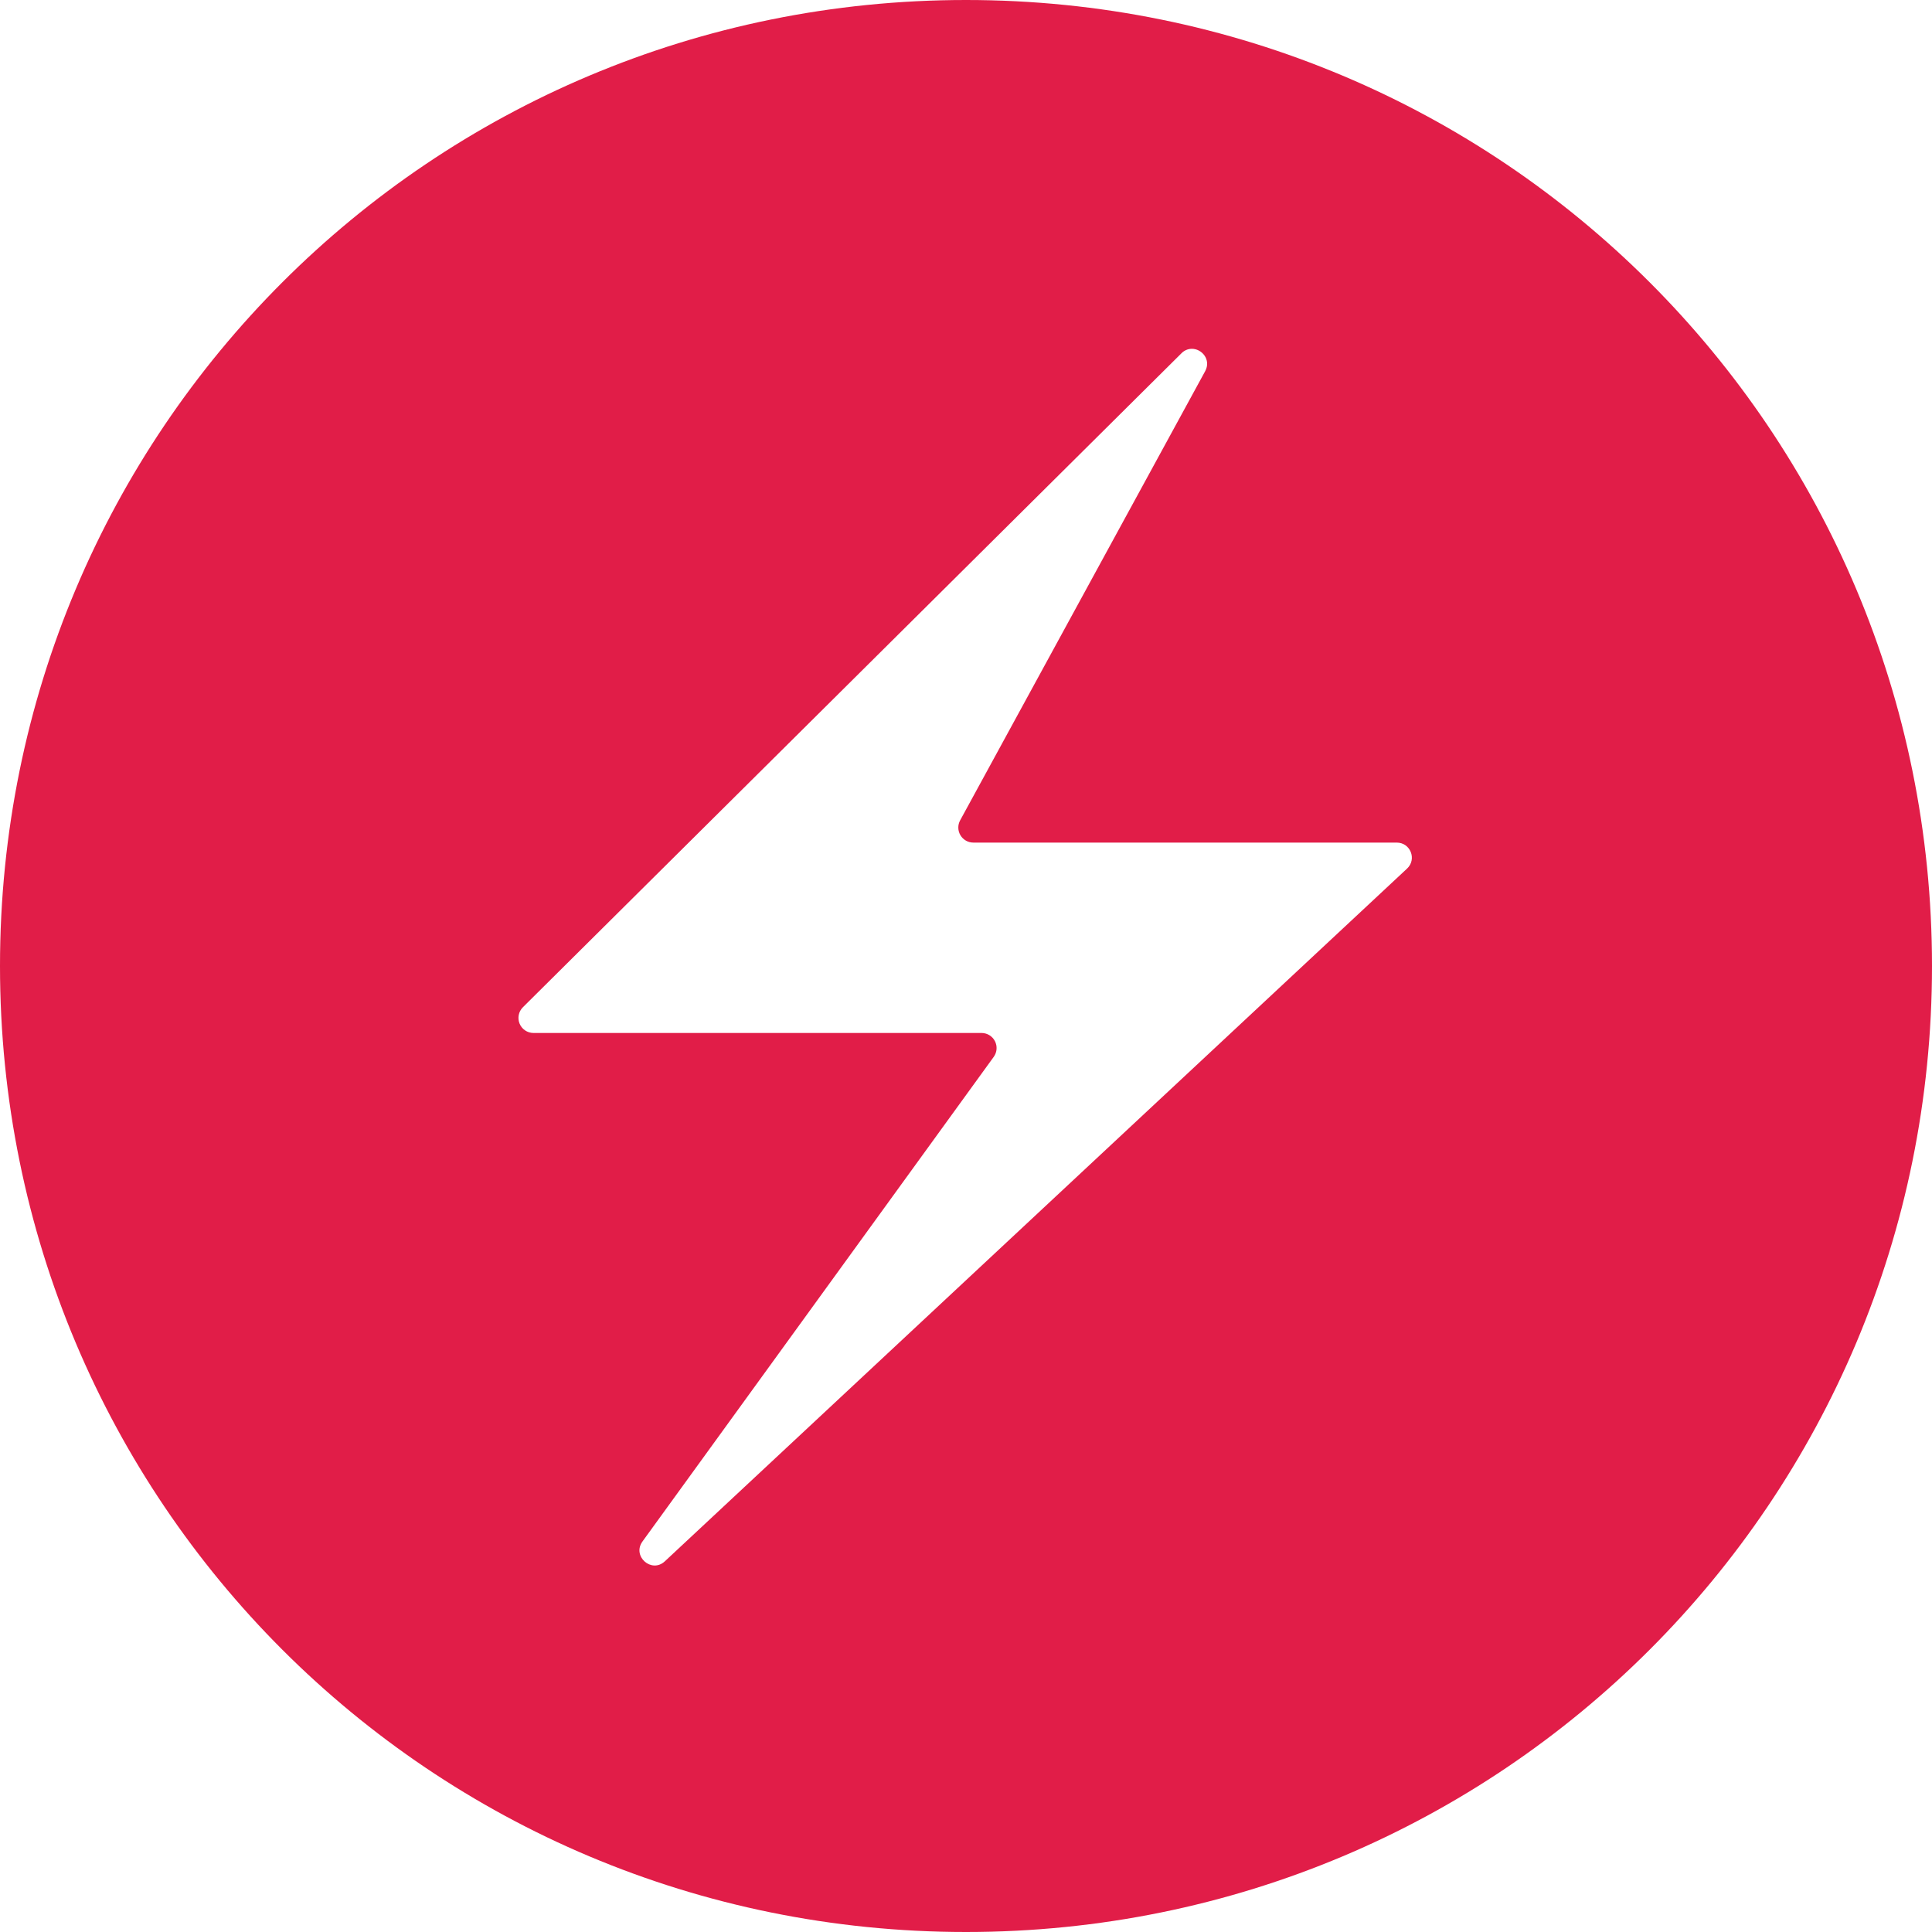
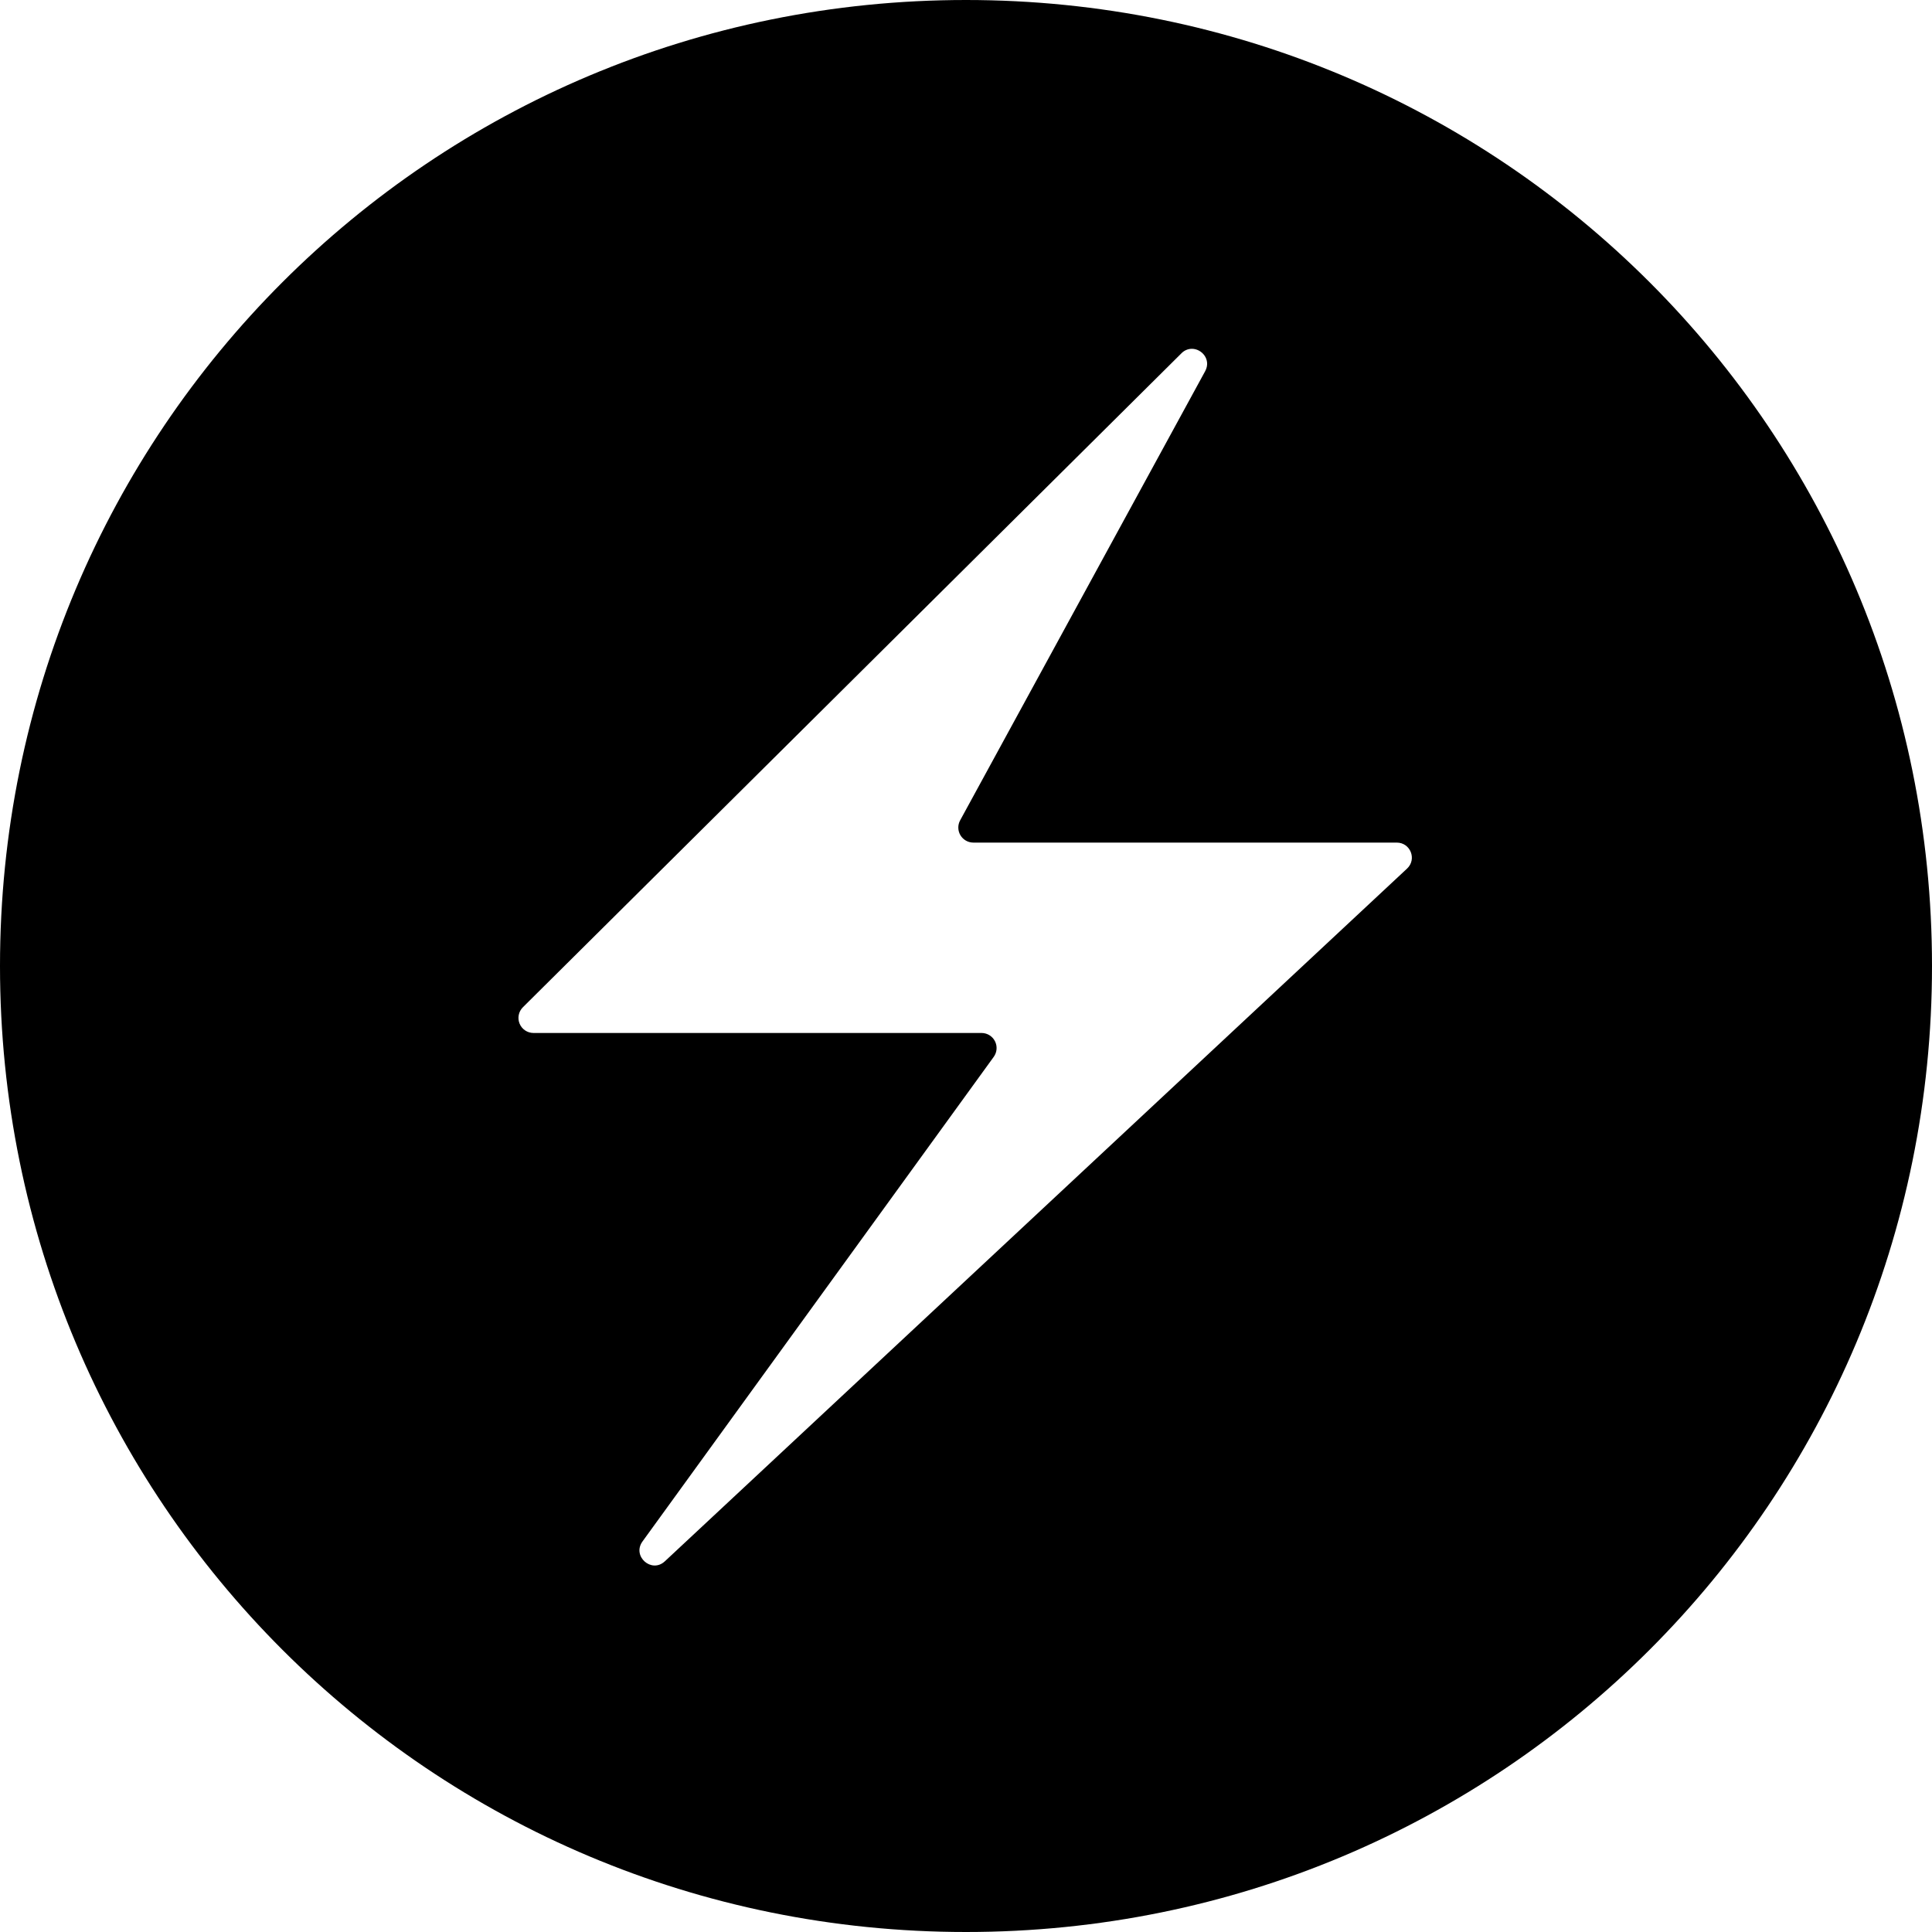
- <svg xmlns="http://www.w3.org/2000/svg" stroke="currentColor" fill="#e11d48" stroke-width="0" role="img" viewBox="0 0 24 24" class="interest_icons" height="1em" width="1em">
-   <path d="M12 0C5.352 0 0 5.352 0 12s5.352 12 12 12 12-5.352 12-12S18.648 0 12 0zm2.8 4.333c.13-.004.248.136.171.278l-3.044 5.58a.187.187 0 00.164.276h5.26c.17 0 .252.207.128.323l-9.22 8.605c-.165.154-.41-.063-.278-.246l4.364-6.021a.187.187 0 00-.151-.296H6.627a.187.187 0 01-.131-.32l8.18-8.123a.182.182 0 01.125-.056z" />
+ <svg xmlns="http://www.w3.org/2000/svg" stroke="currentColor" fill="currentColor" stroke-width="0" role="img" viewBox="0 0 24 24" class="interest_icons" height="1em" width="1em">
+   <path d="M12 0C5.352 0 0 5.352 0 12s5.352 12 12 12 12-5.352 12-12S18.648 0 12 0zm2.8 4.333c.13-.004.248.136.171.278l-3.044 5.58a.187.187 0 00.164.276h5.26c.17 0 .252.207.128.323l-9.22 8.605c-.165.154-.41-.063-.278-.246l4.364-6.021a.187.187 0 00-.151-.296H6.627a.187.187 0 01-.131-.32l8.18-8.123a.182.182 0 01.125-.056z">
+     </path>
</svg>
